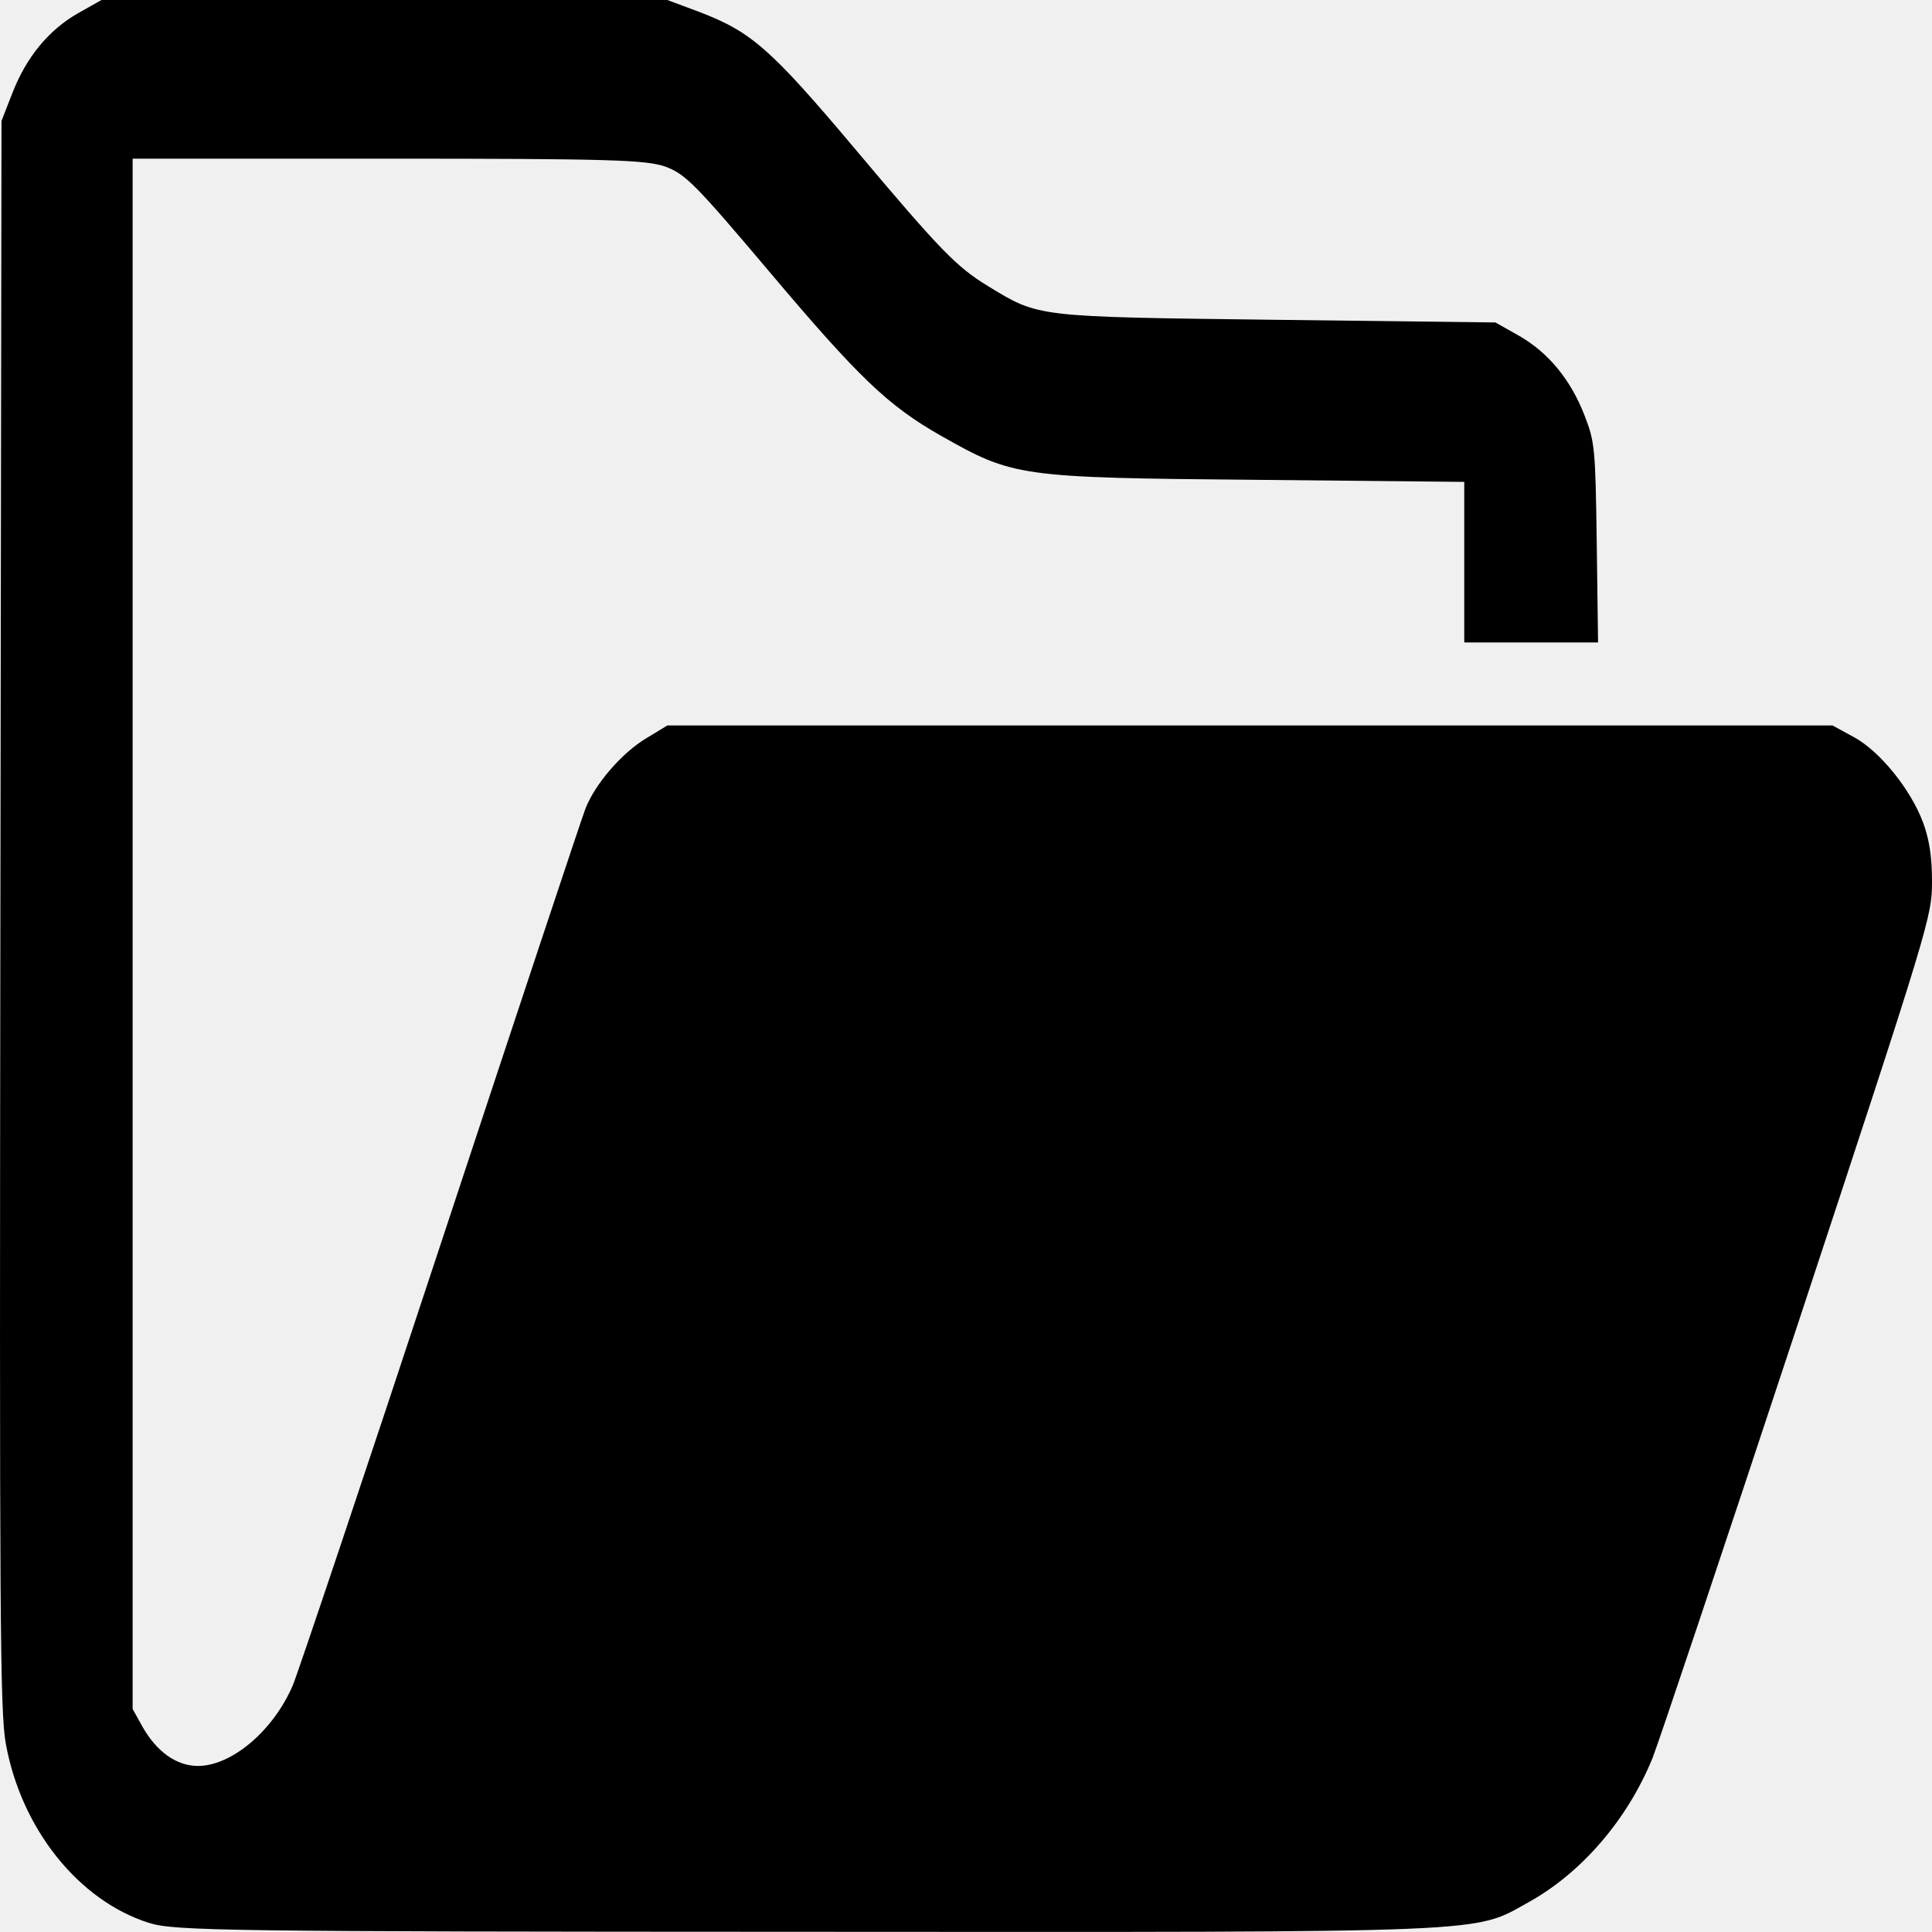
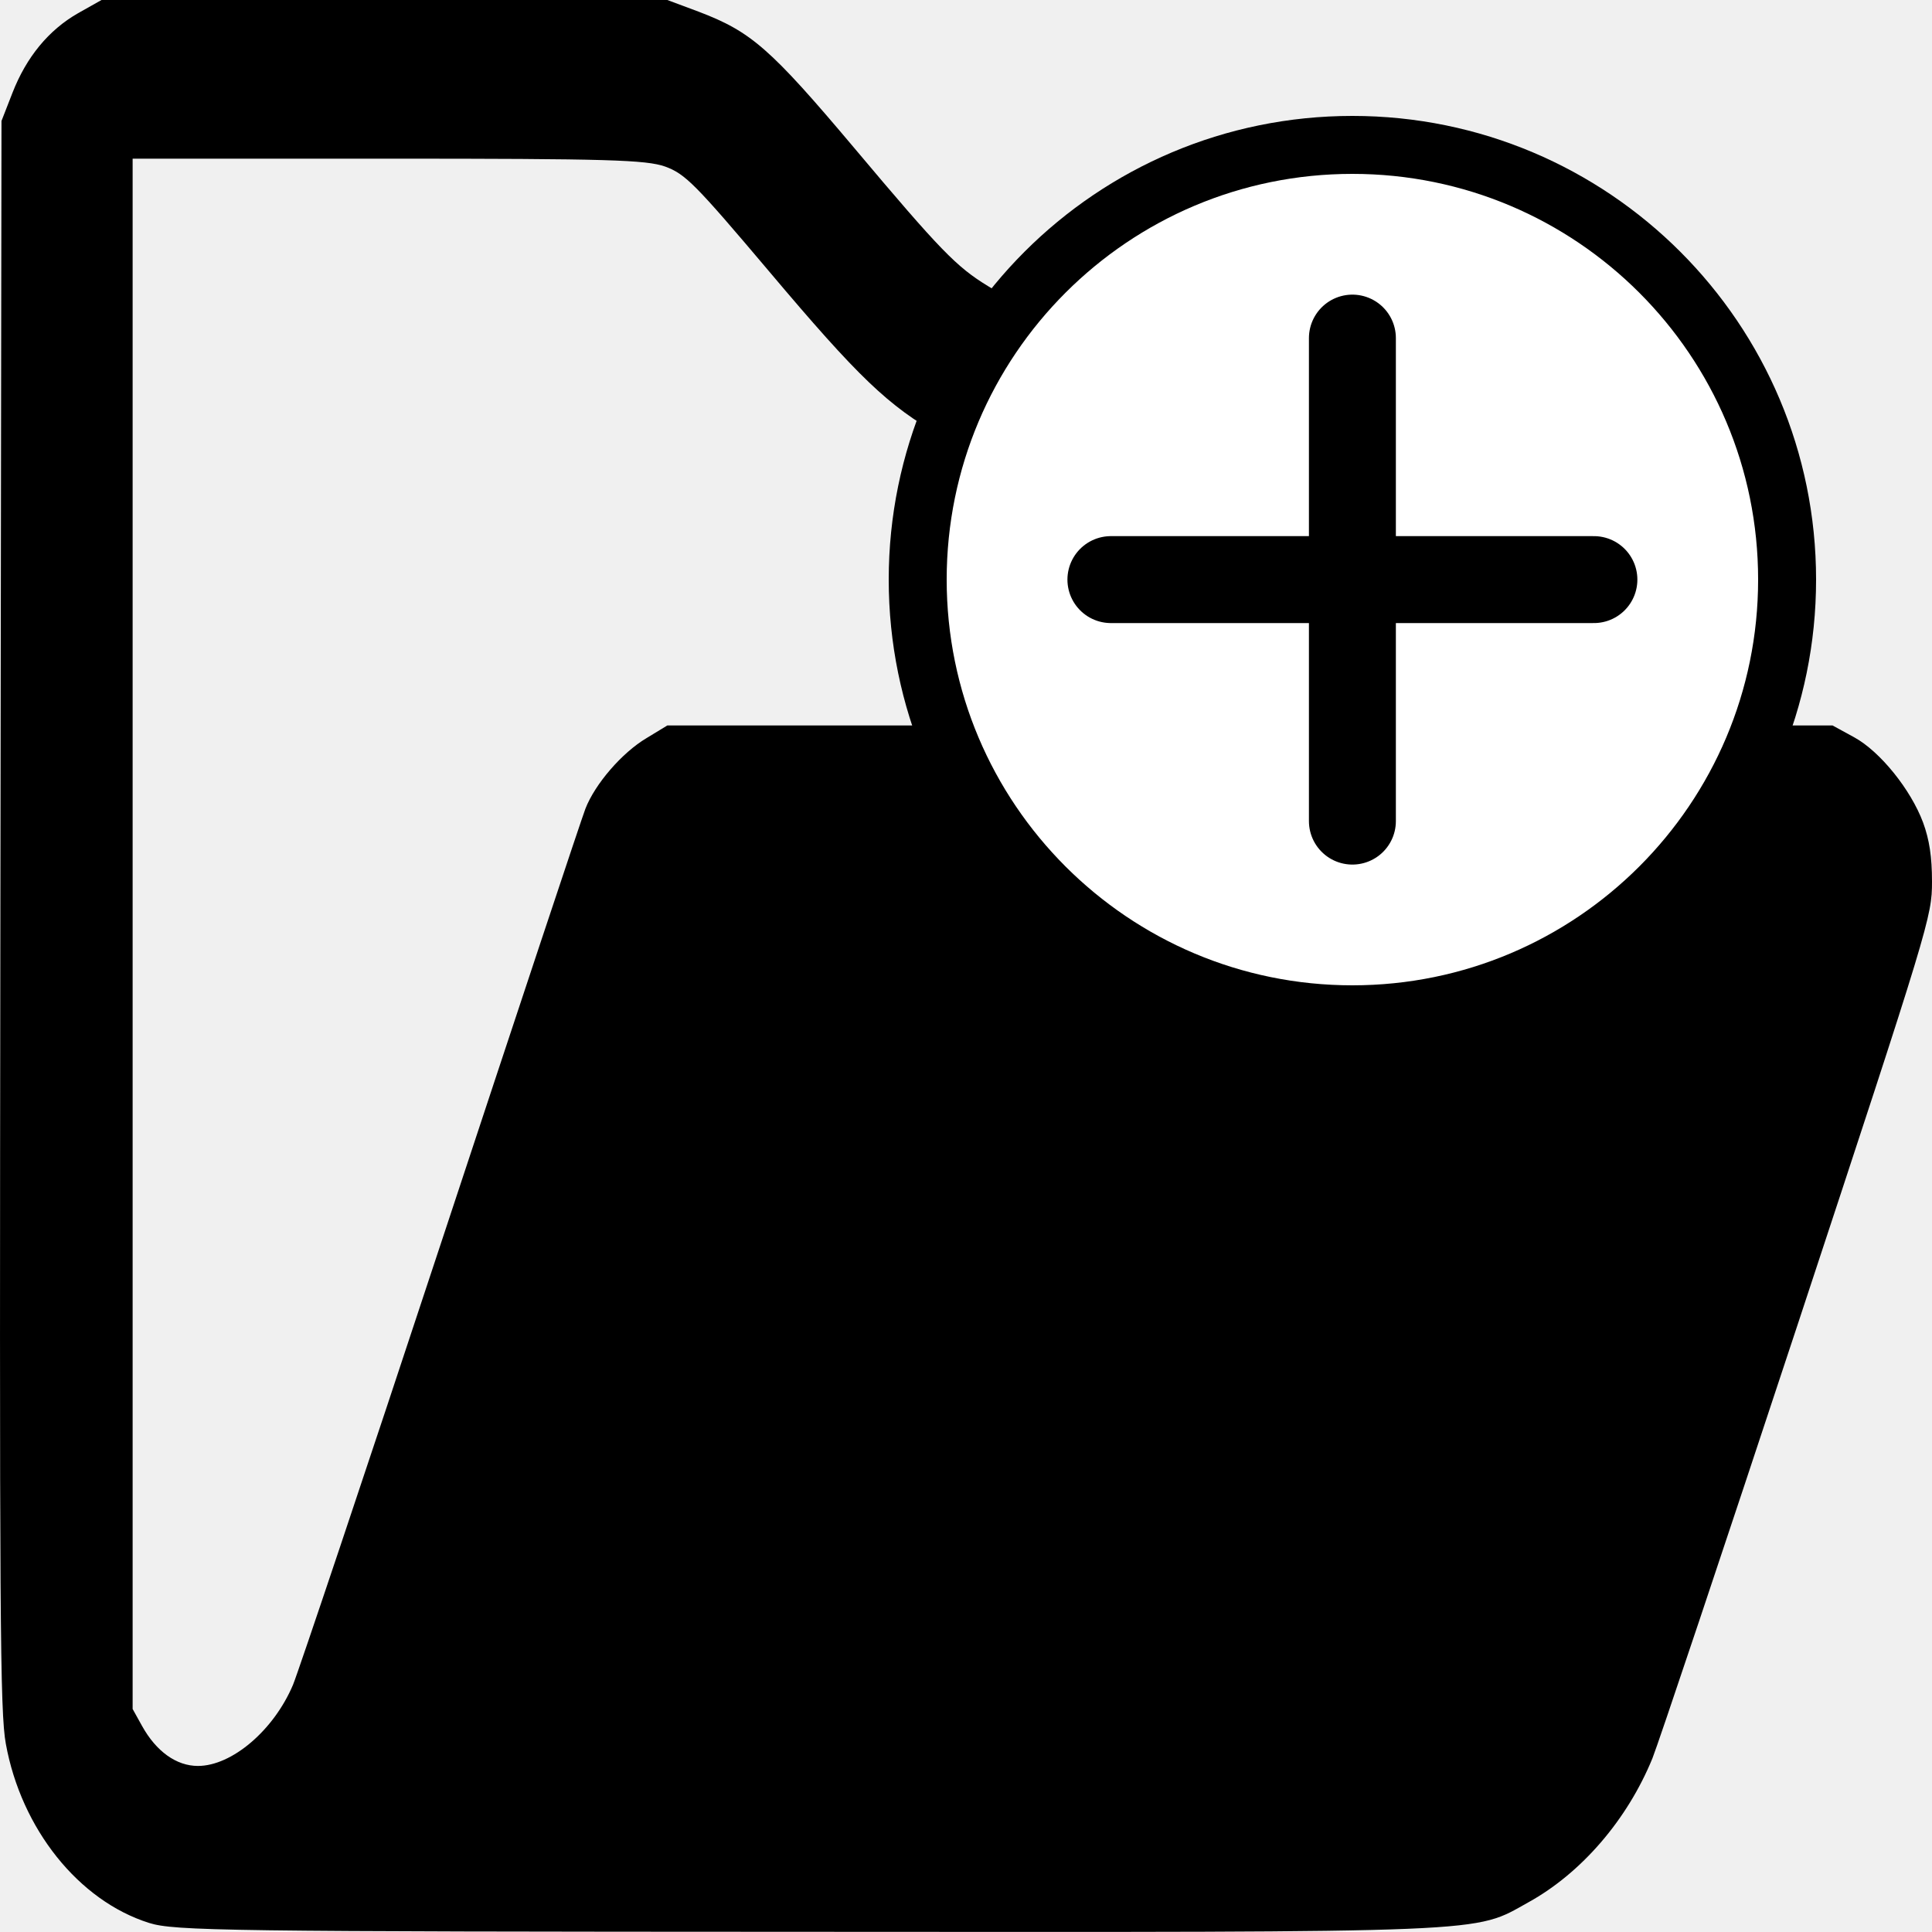
<svg xmlns="http://www.w3.org/2000/svg" width="40" height="40" viewBox="0 0 40 40" version="1.1">
  <g id="surface1">
    <path style=" stroke:none;fill-rule:nonzero;fill:rgb(0%,0%,0%);fill-opacity:1;" d="M 3.086 39.812 C 1.629 39.352 0.441 37.867 0.121 36.105 C 0 35.445 -0.012 33.543 0.008 18.934 L 0.031 2.504 L 0.258 1.922 C 0.547 1.18 1.008 0.621 1.617 0.273 L 2.102 0 L 13.816 0 L 14.465 0.242 C 15.551 0.656 15.945 0.996 17.695 3.074 C 19.473 5.188 19.801 5.523 20.453 5.922 C 21.516 6.57 21.422 6.559 26.395 6.621 L 30.961 6.676 L 31.445 6.949 C 32.055 7.297 32.516 7.855 32.805 8.598 C 33.02 9.152 33.031 9.27 33.059 11.238 L 33.086 13.301 L 30.316 13.301 L 30.316 9.977 L 25.988 9.934 C 21.098 9.891 20.98 9.871 19.484 9.023 C 18.387 8.402 17.773 7.812 15.922 5.617 C 14.391 3.805 14.188 3.602 13.773 3.449 C 13.375 3.309 12.598 3.285 8.031 3.285 L 2.746 3.285 L 2.746 35.383 L 2.941 35.734 C 3.234 36.262 3.652 36.562 4.098 36.562 C 4.801 36.562 5.668 35.824 6.066 34.883 C 6.176 34.617 7.555 30.512 9.125 25.754 C 10.695 21 12.043 16.941 12.121 16.742 C 12.32 16.23 12.879 15.582 13.387 15.281 L 13.816 15.02 L 37.941 15.02 L 38.391 15.266 C 38.926 15.559 39.562 16.348 39.816 17.031 C 39.945 17.383 40 17.738 40 18.254 C 40 18.973 39.949 19.145 37.215 27.434 C 35.68 32.082 34.328 36.117 34.211 36.406 C 33.691 37.676 32.742 38.777 31.648 39.383 C 30.488 40.027 31.082 40.004 16.73 39.996 C 4.652 39.992 3.609 39.977 3.086 39.812 Z M 3.086 39.812 " />
+     <circle cx="28" cy="12" r="9" fill="white" stroke="black" stroke-width="1.2" />
+     <g transform="translate(28,12)">
+       <line x1="0" y1="-5" x2="0" y2="5" stroke="black" stroke-width="1.8" stroke-linecap="round" />
+       <line x1="-5" y1="0" x2="5" y2="0" stroke="black" stroke-width="1.8" stroke-linecap="round" />
+     </g>
  </g>
</svg>
